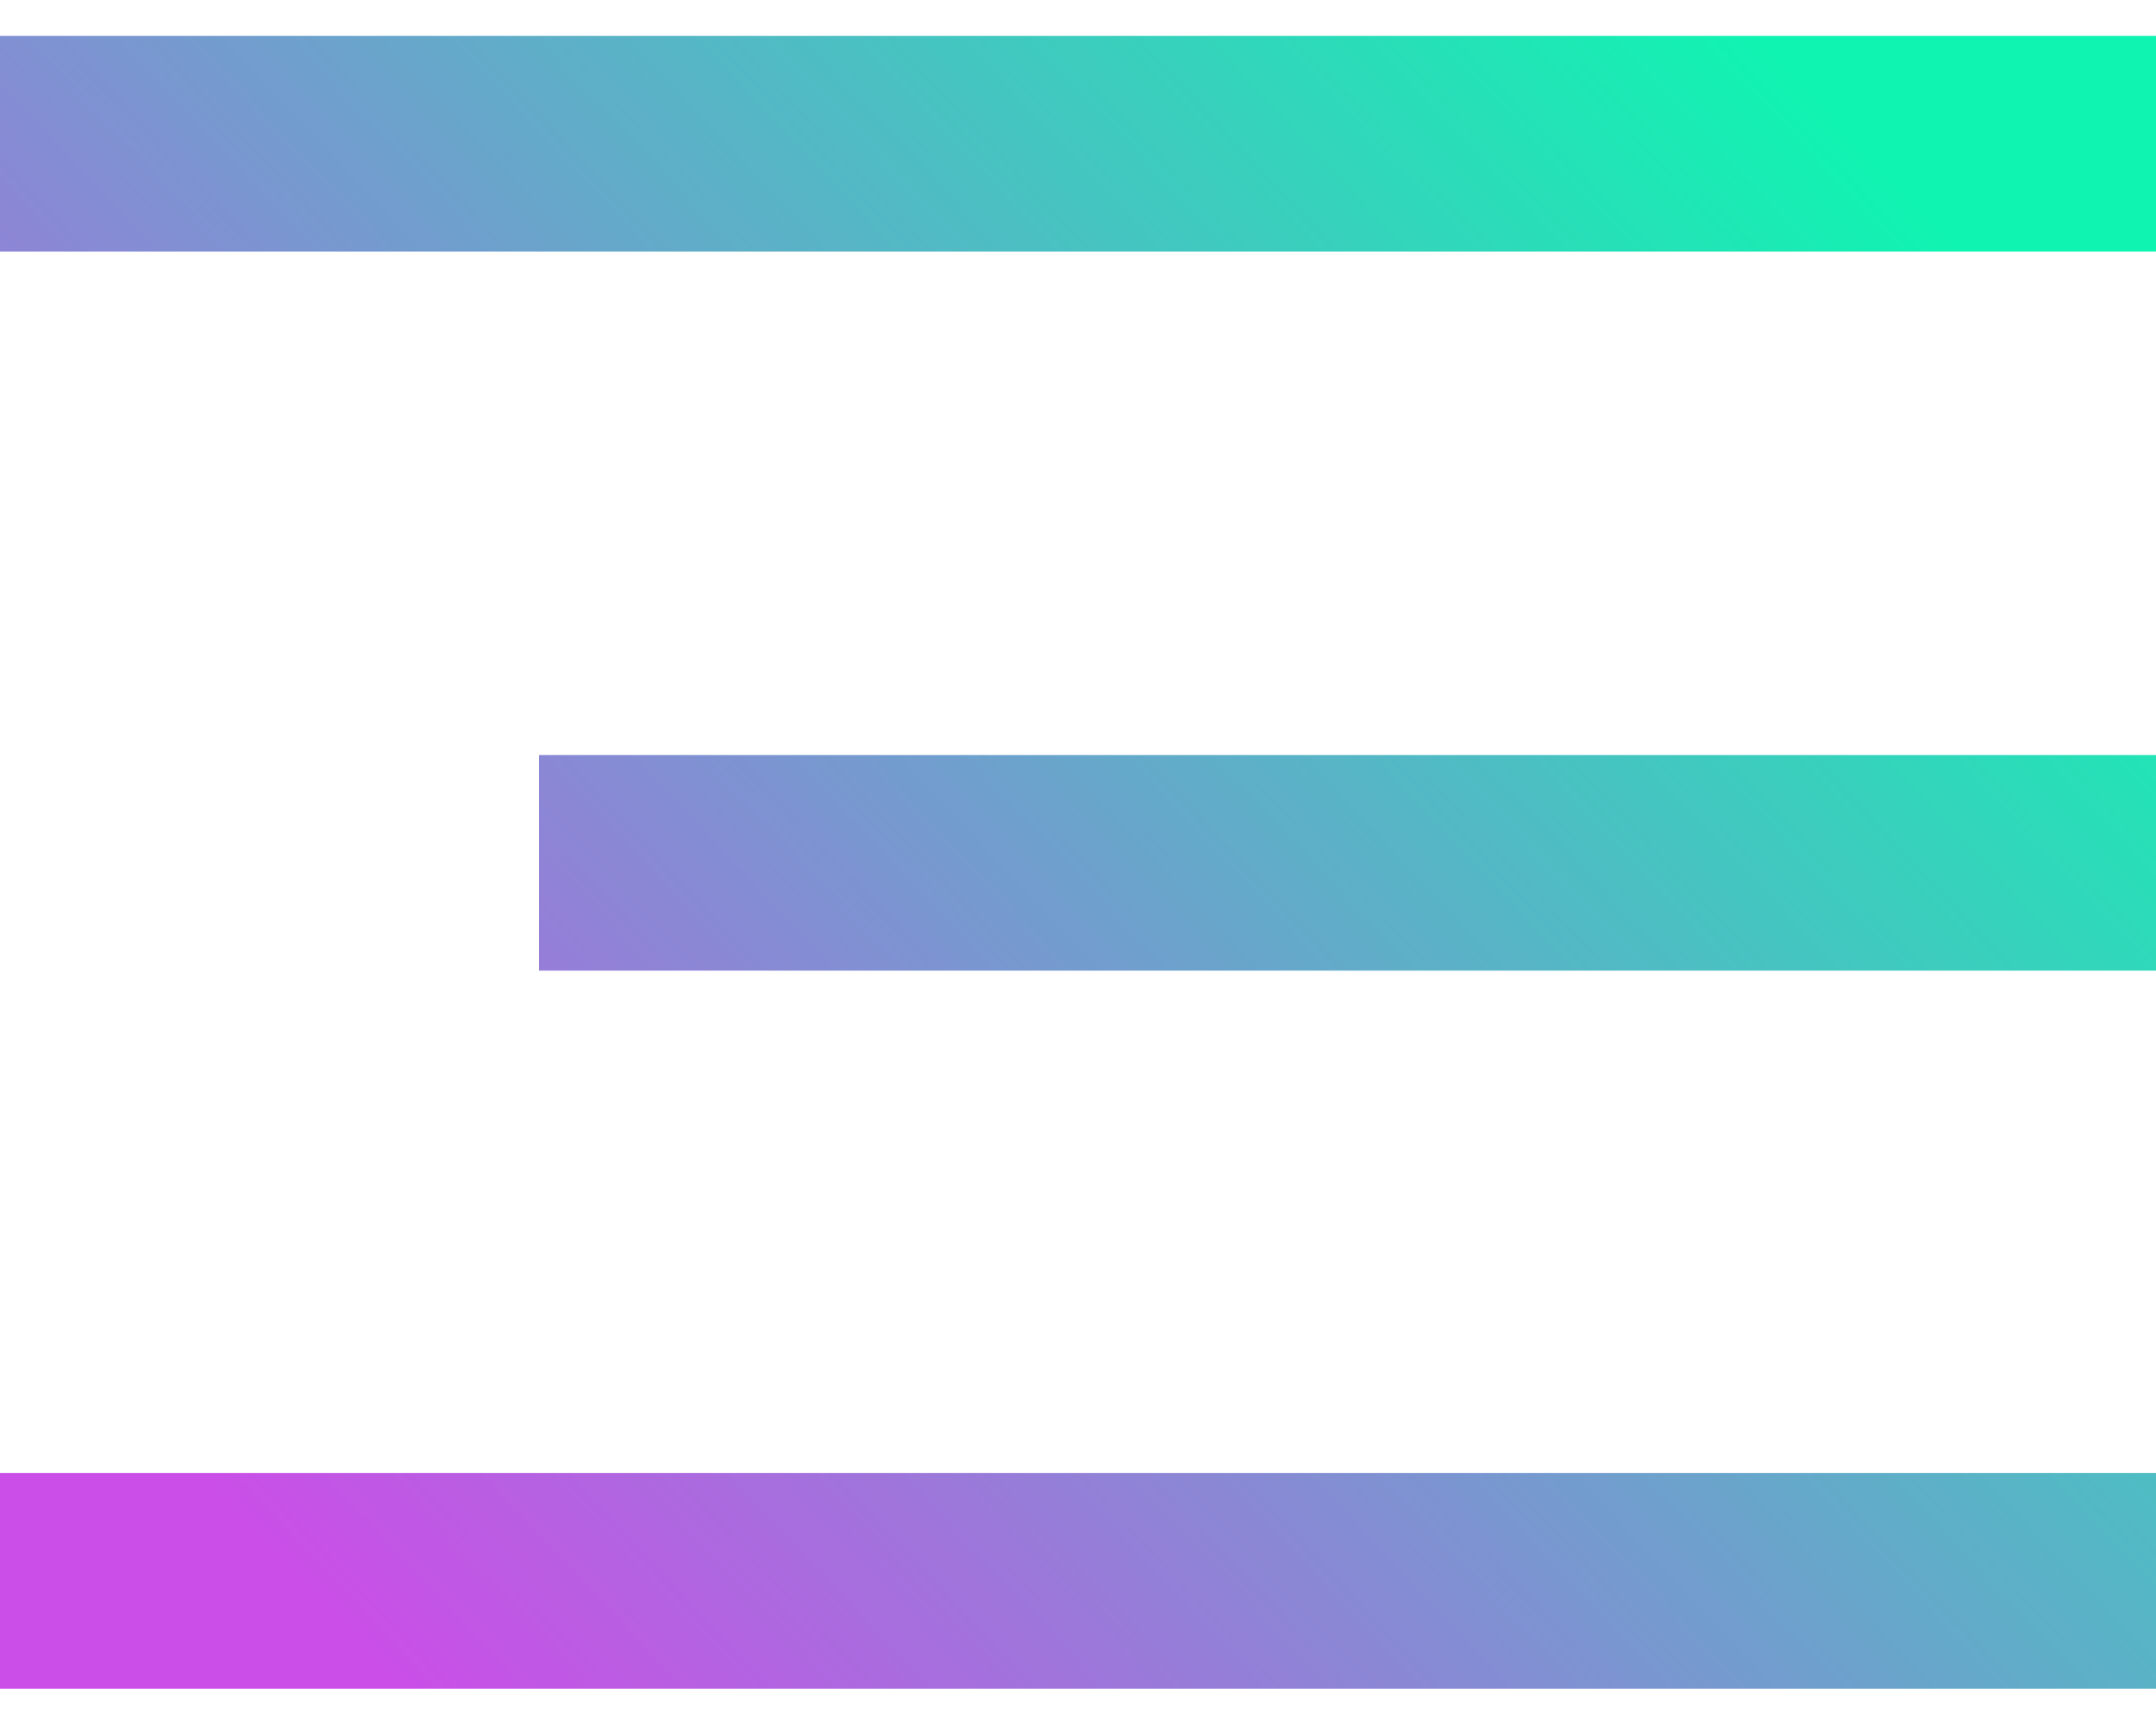
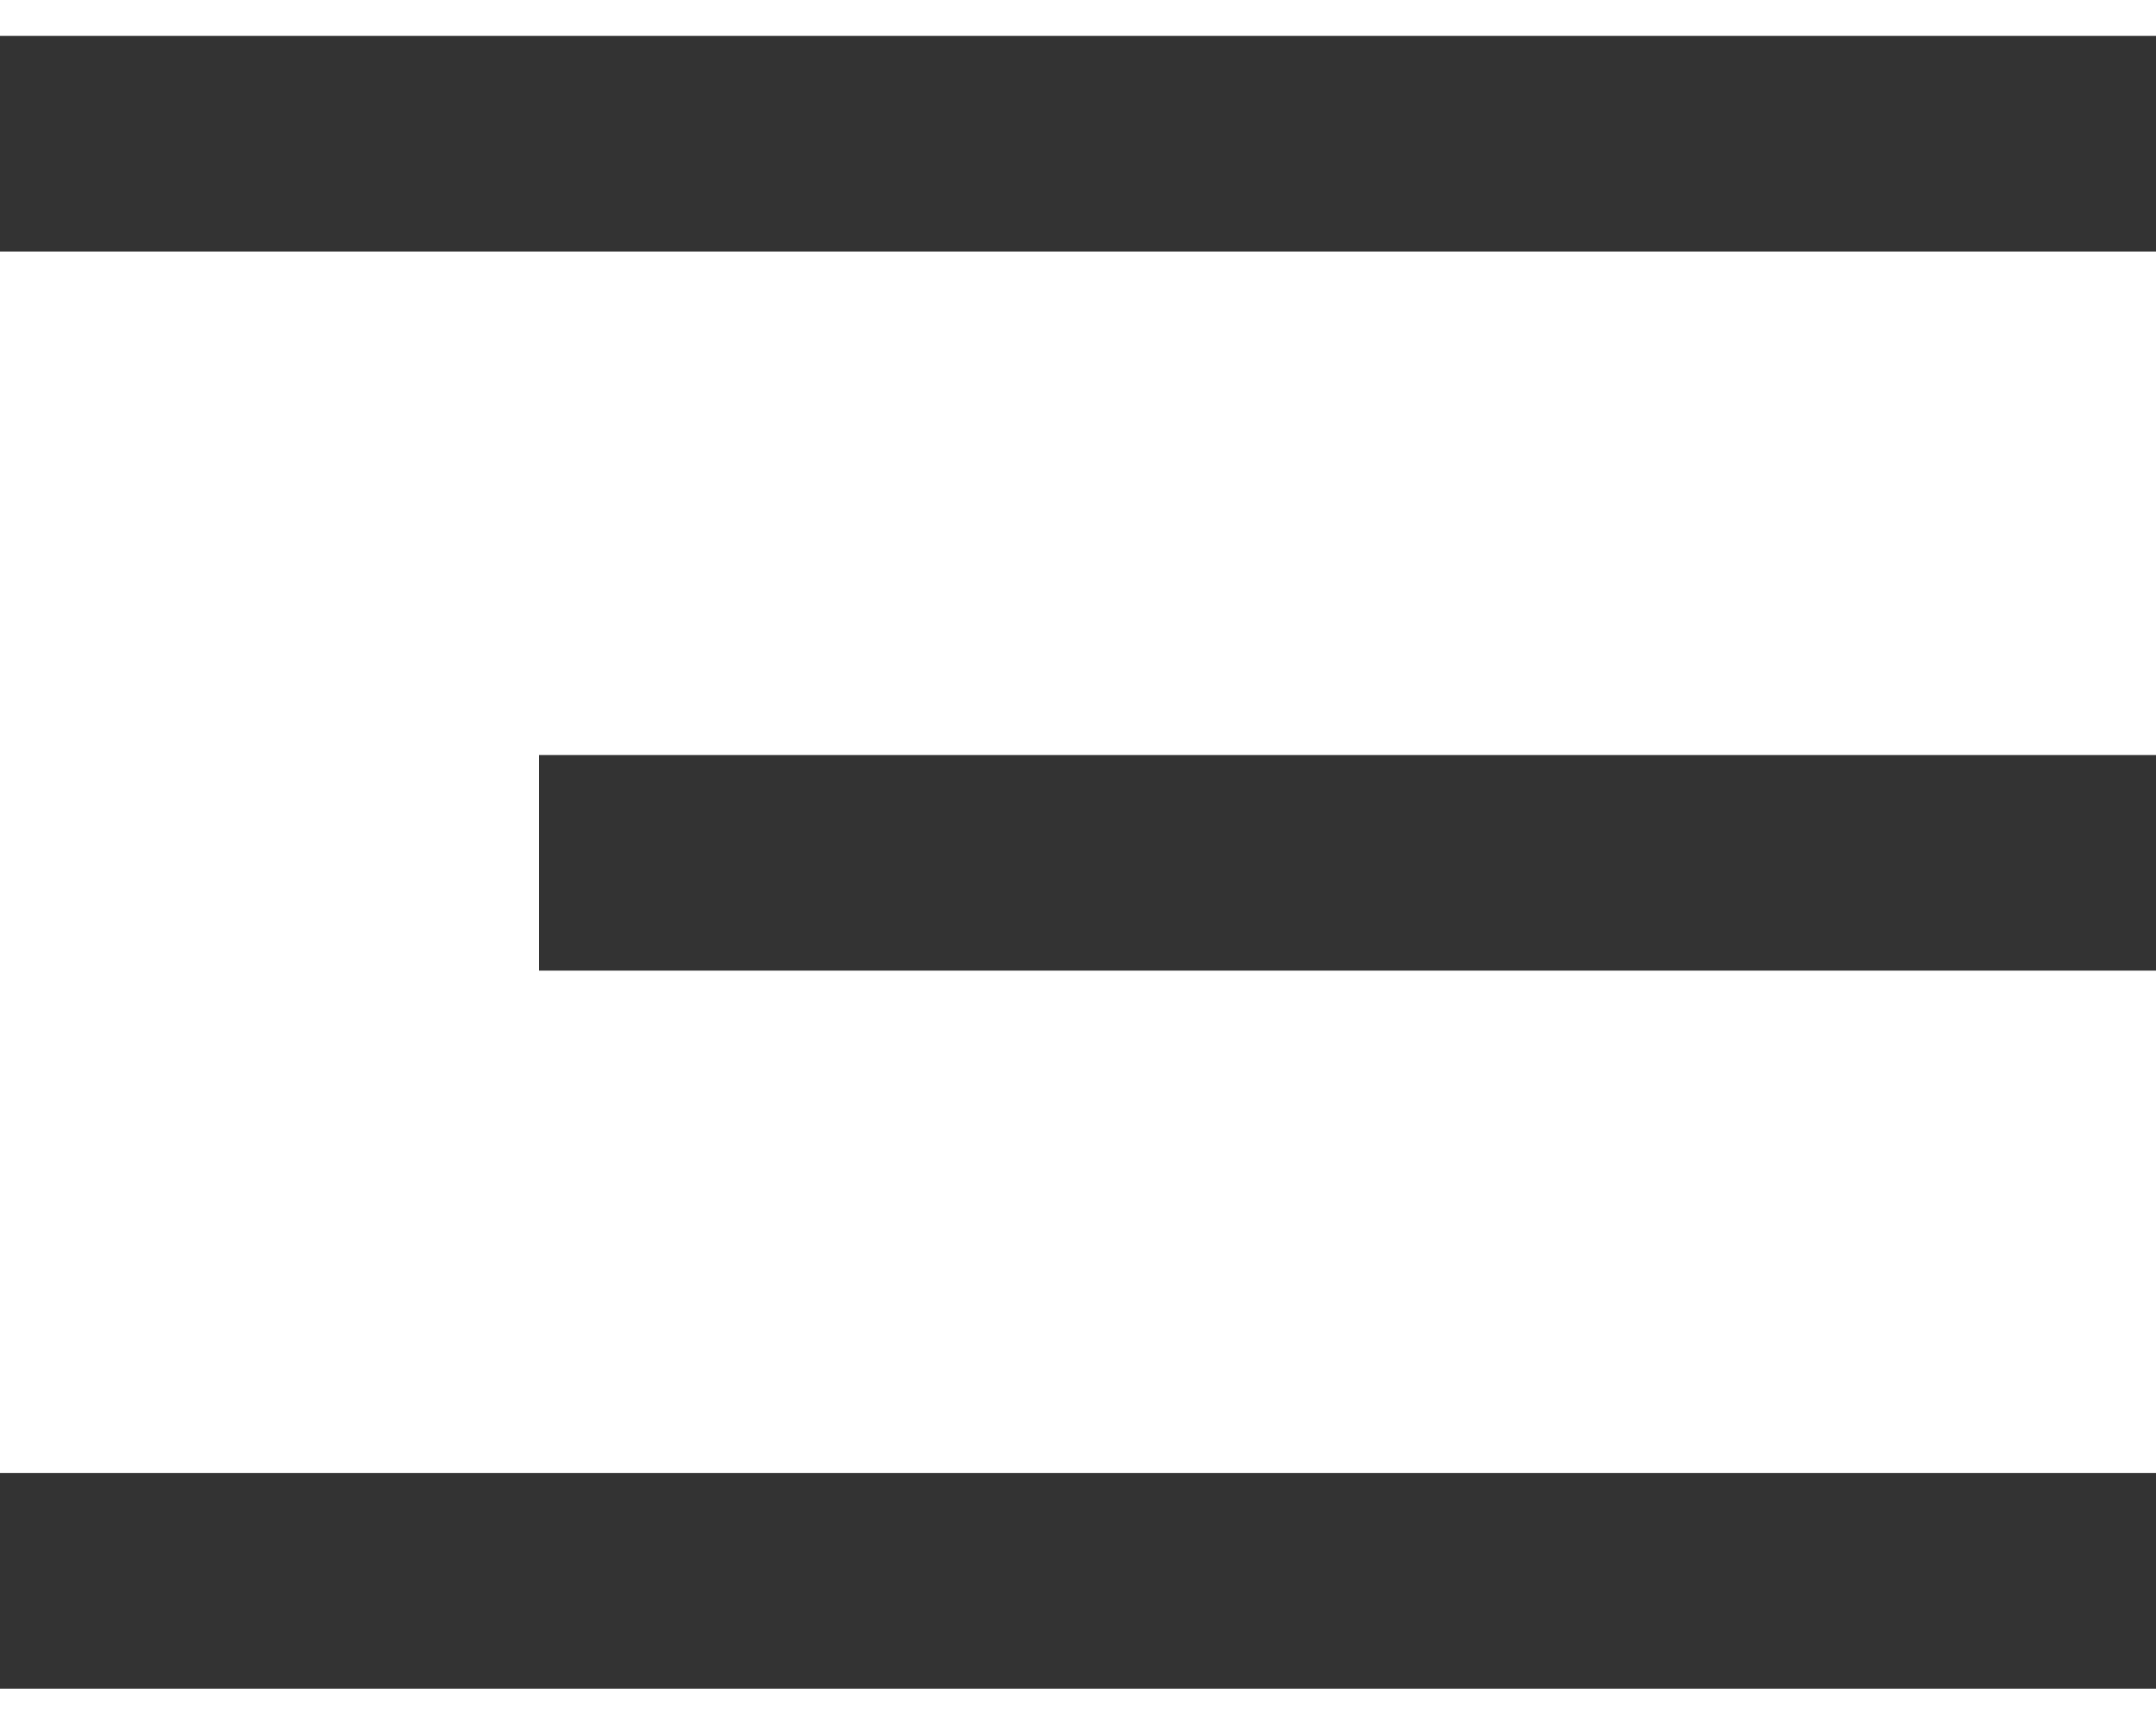
<svg xmlns="http://www.w3.org/2000/svg" width="20px" height="16px" viewBox="0 0 20 16" version="1.1">
  <defs>
    <linearGradient x1="5.693%" y1="81.904%" x2="94.298%" y2="18.096%" id="linearGradient-1">
      <stop stop-color="#CB4EE8" offset="0%" />
      <stop stop-color="#10F4B1" offset="100%" />
    </linearGradient>
  </defs>
  <g id="页面-1" stroke="none" stroke-width="1" fill="none" fill-rule="evenodd">
-     <g id="首页2" transform="translate(-338, -59)" fill="url(#linearGradient-1)">
+     <g id="首页2" transform="translate(-338, -59)" fill="#333">
      <path d="M343,66.003 L358,66.003 L358,68.003 L343,68.003 L343,66.003 Z M338,59.333 L358,59.333 L358,61.333 L338,61.333 L338,59.333 Z M338,72.663 L358,72.663 L358,74.663 L338,74.663 L338,72.663 Z" id="菜单" />
    </g>
  </g>
</svg>
